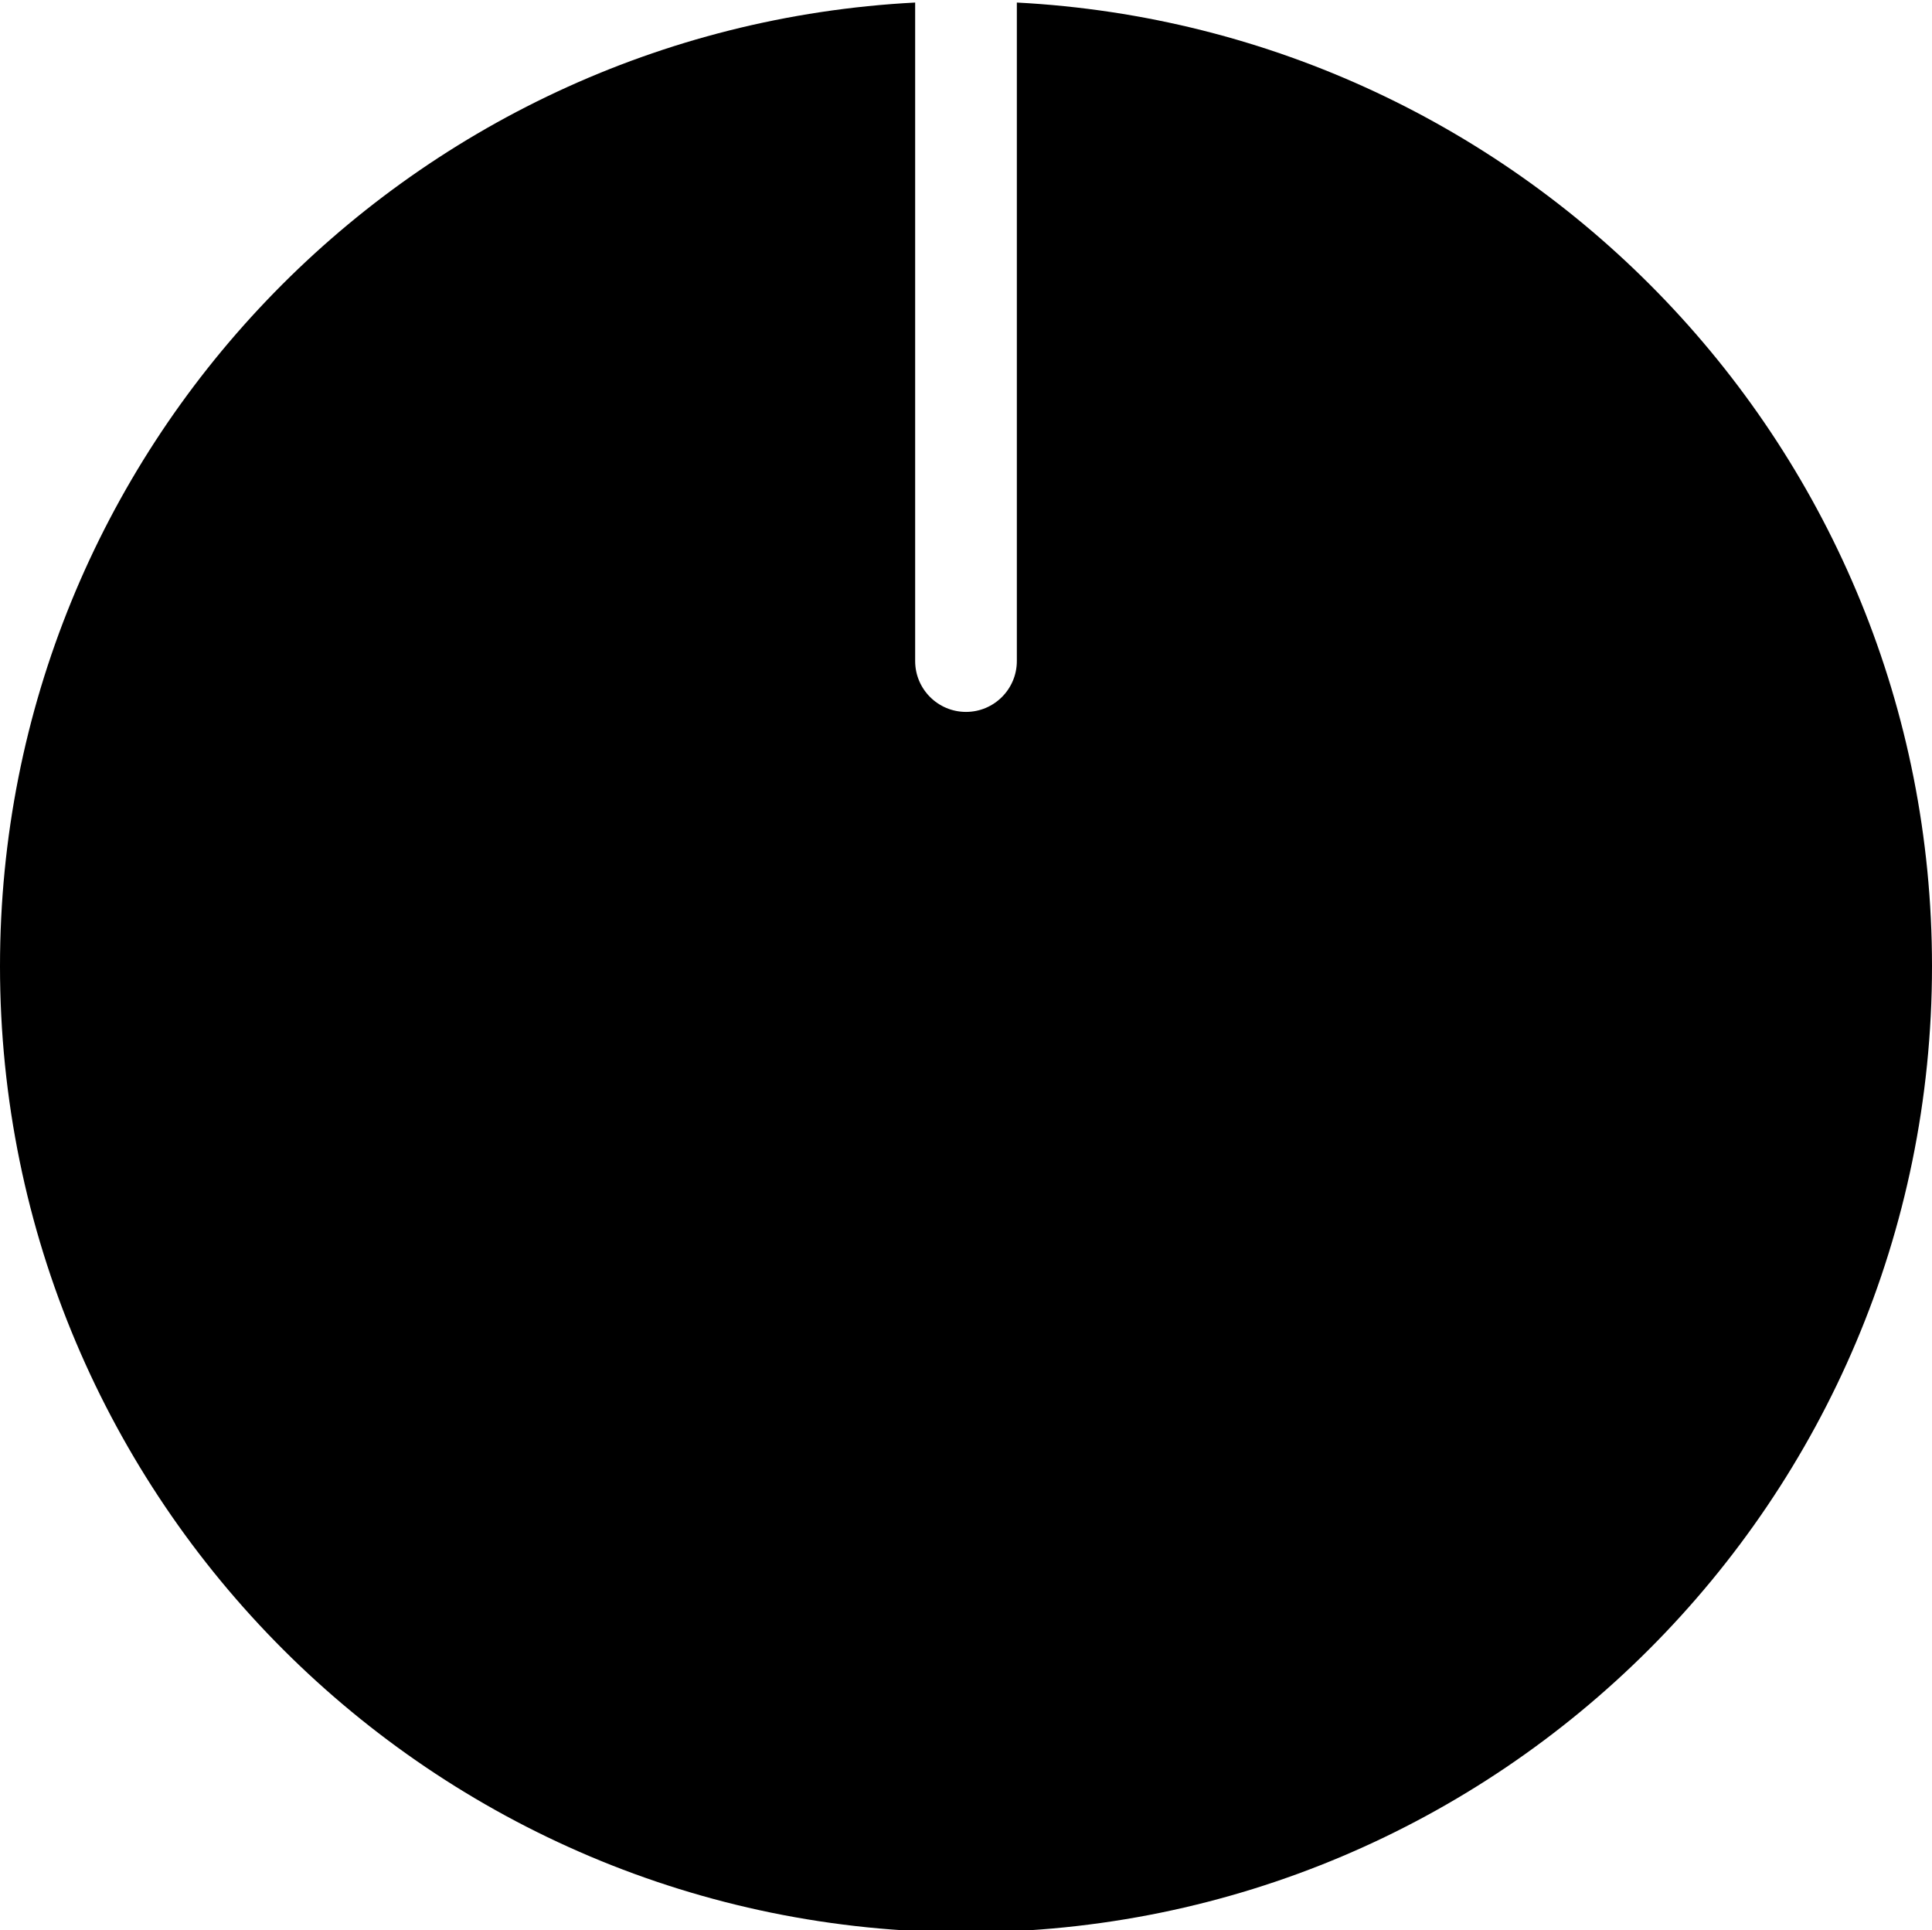
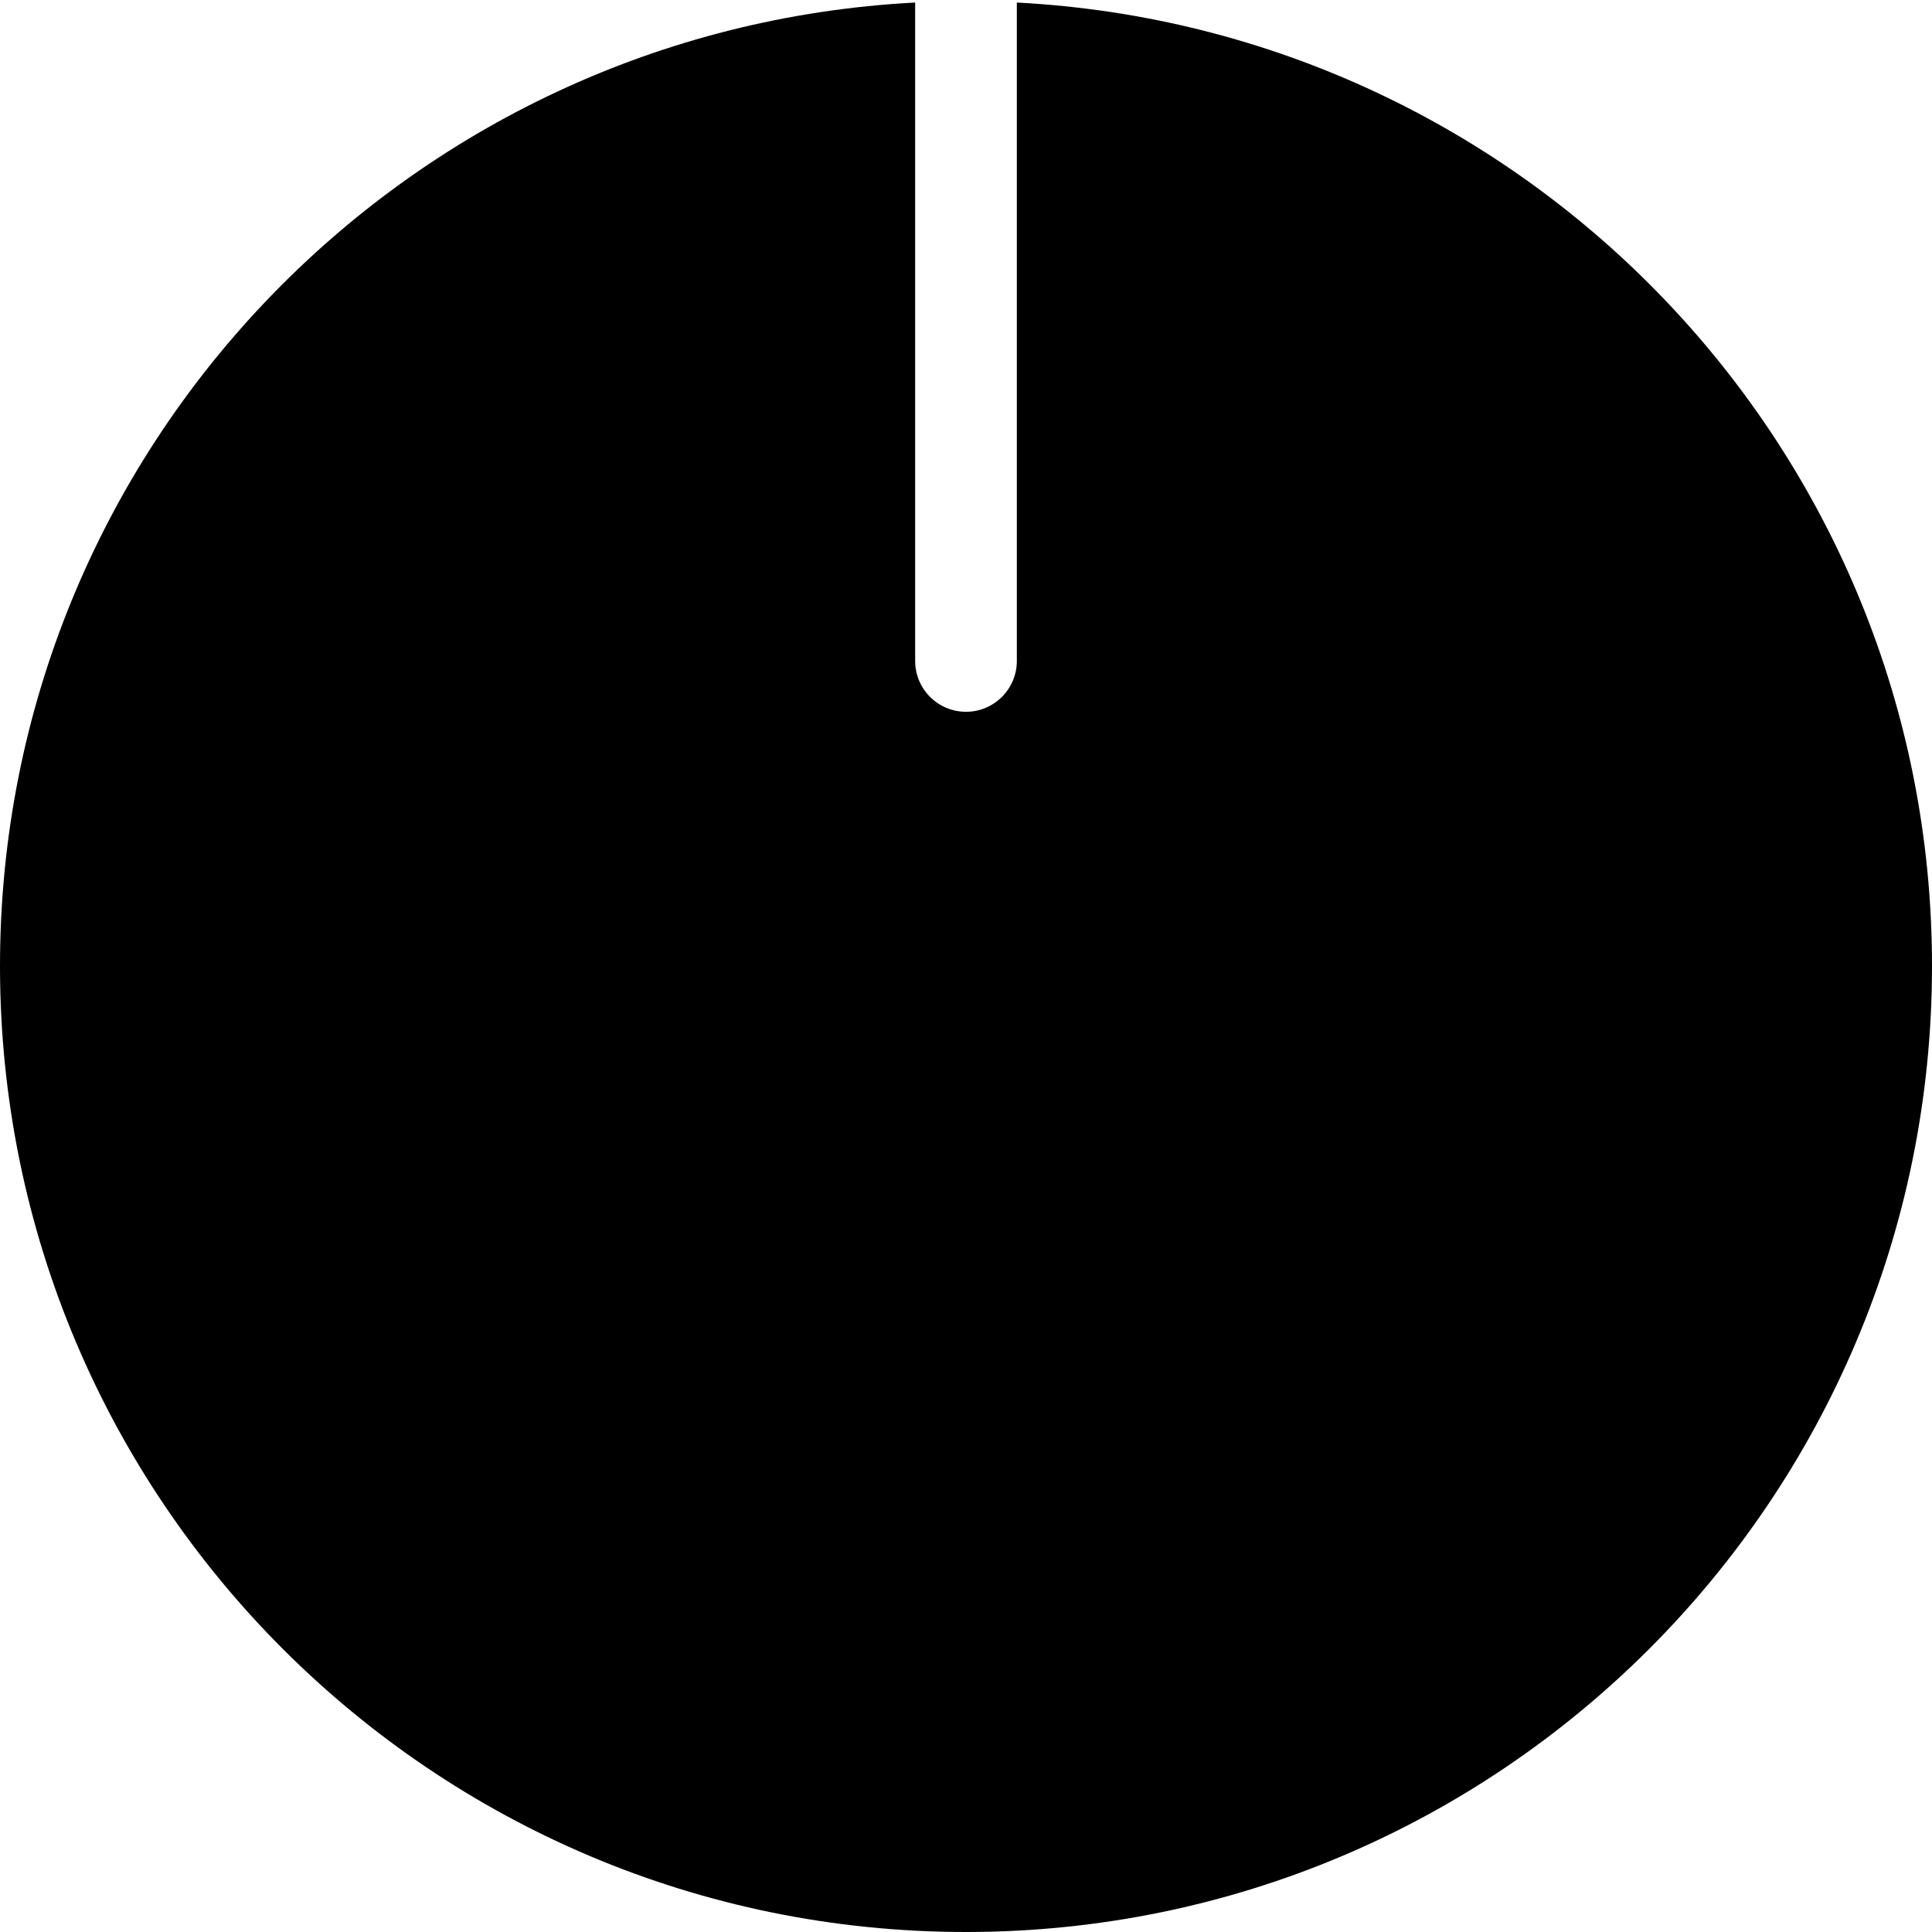
- <svg xmlns="http://www.w3.org/2000/svg">
+ <svg xmlns="http://www.w3.org/2000/svg" width="38px" height="38px">
  <g>
    <path d="M19.000,38.000 C8.507,38.000 -0.000,29.493 -0.000,19.000 C-0.000,8.844 7.974,0.574 18.000,0.050 L18.000,13.000 C18.000,13.552 18.448,14.000 19.000,14.000 C19.552,14.000 20.000,13.552 20.000,13.000 L20.000,0.050 C30.026,0.574 38.000,8.844 38.000,19.000 C38.000,29.493 29.493,38.000 19.000,38.000 Z" />
  </g>
</svg>
